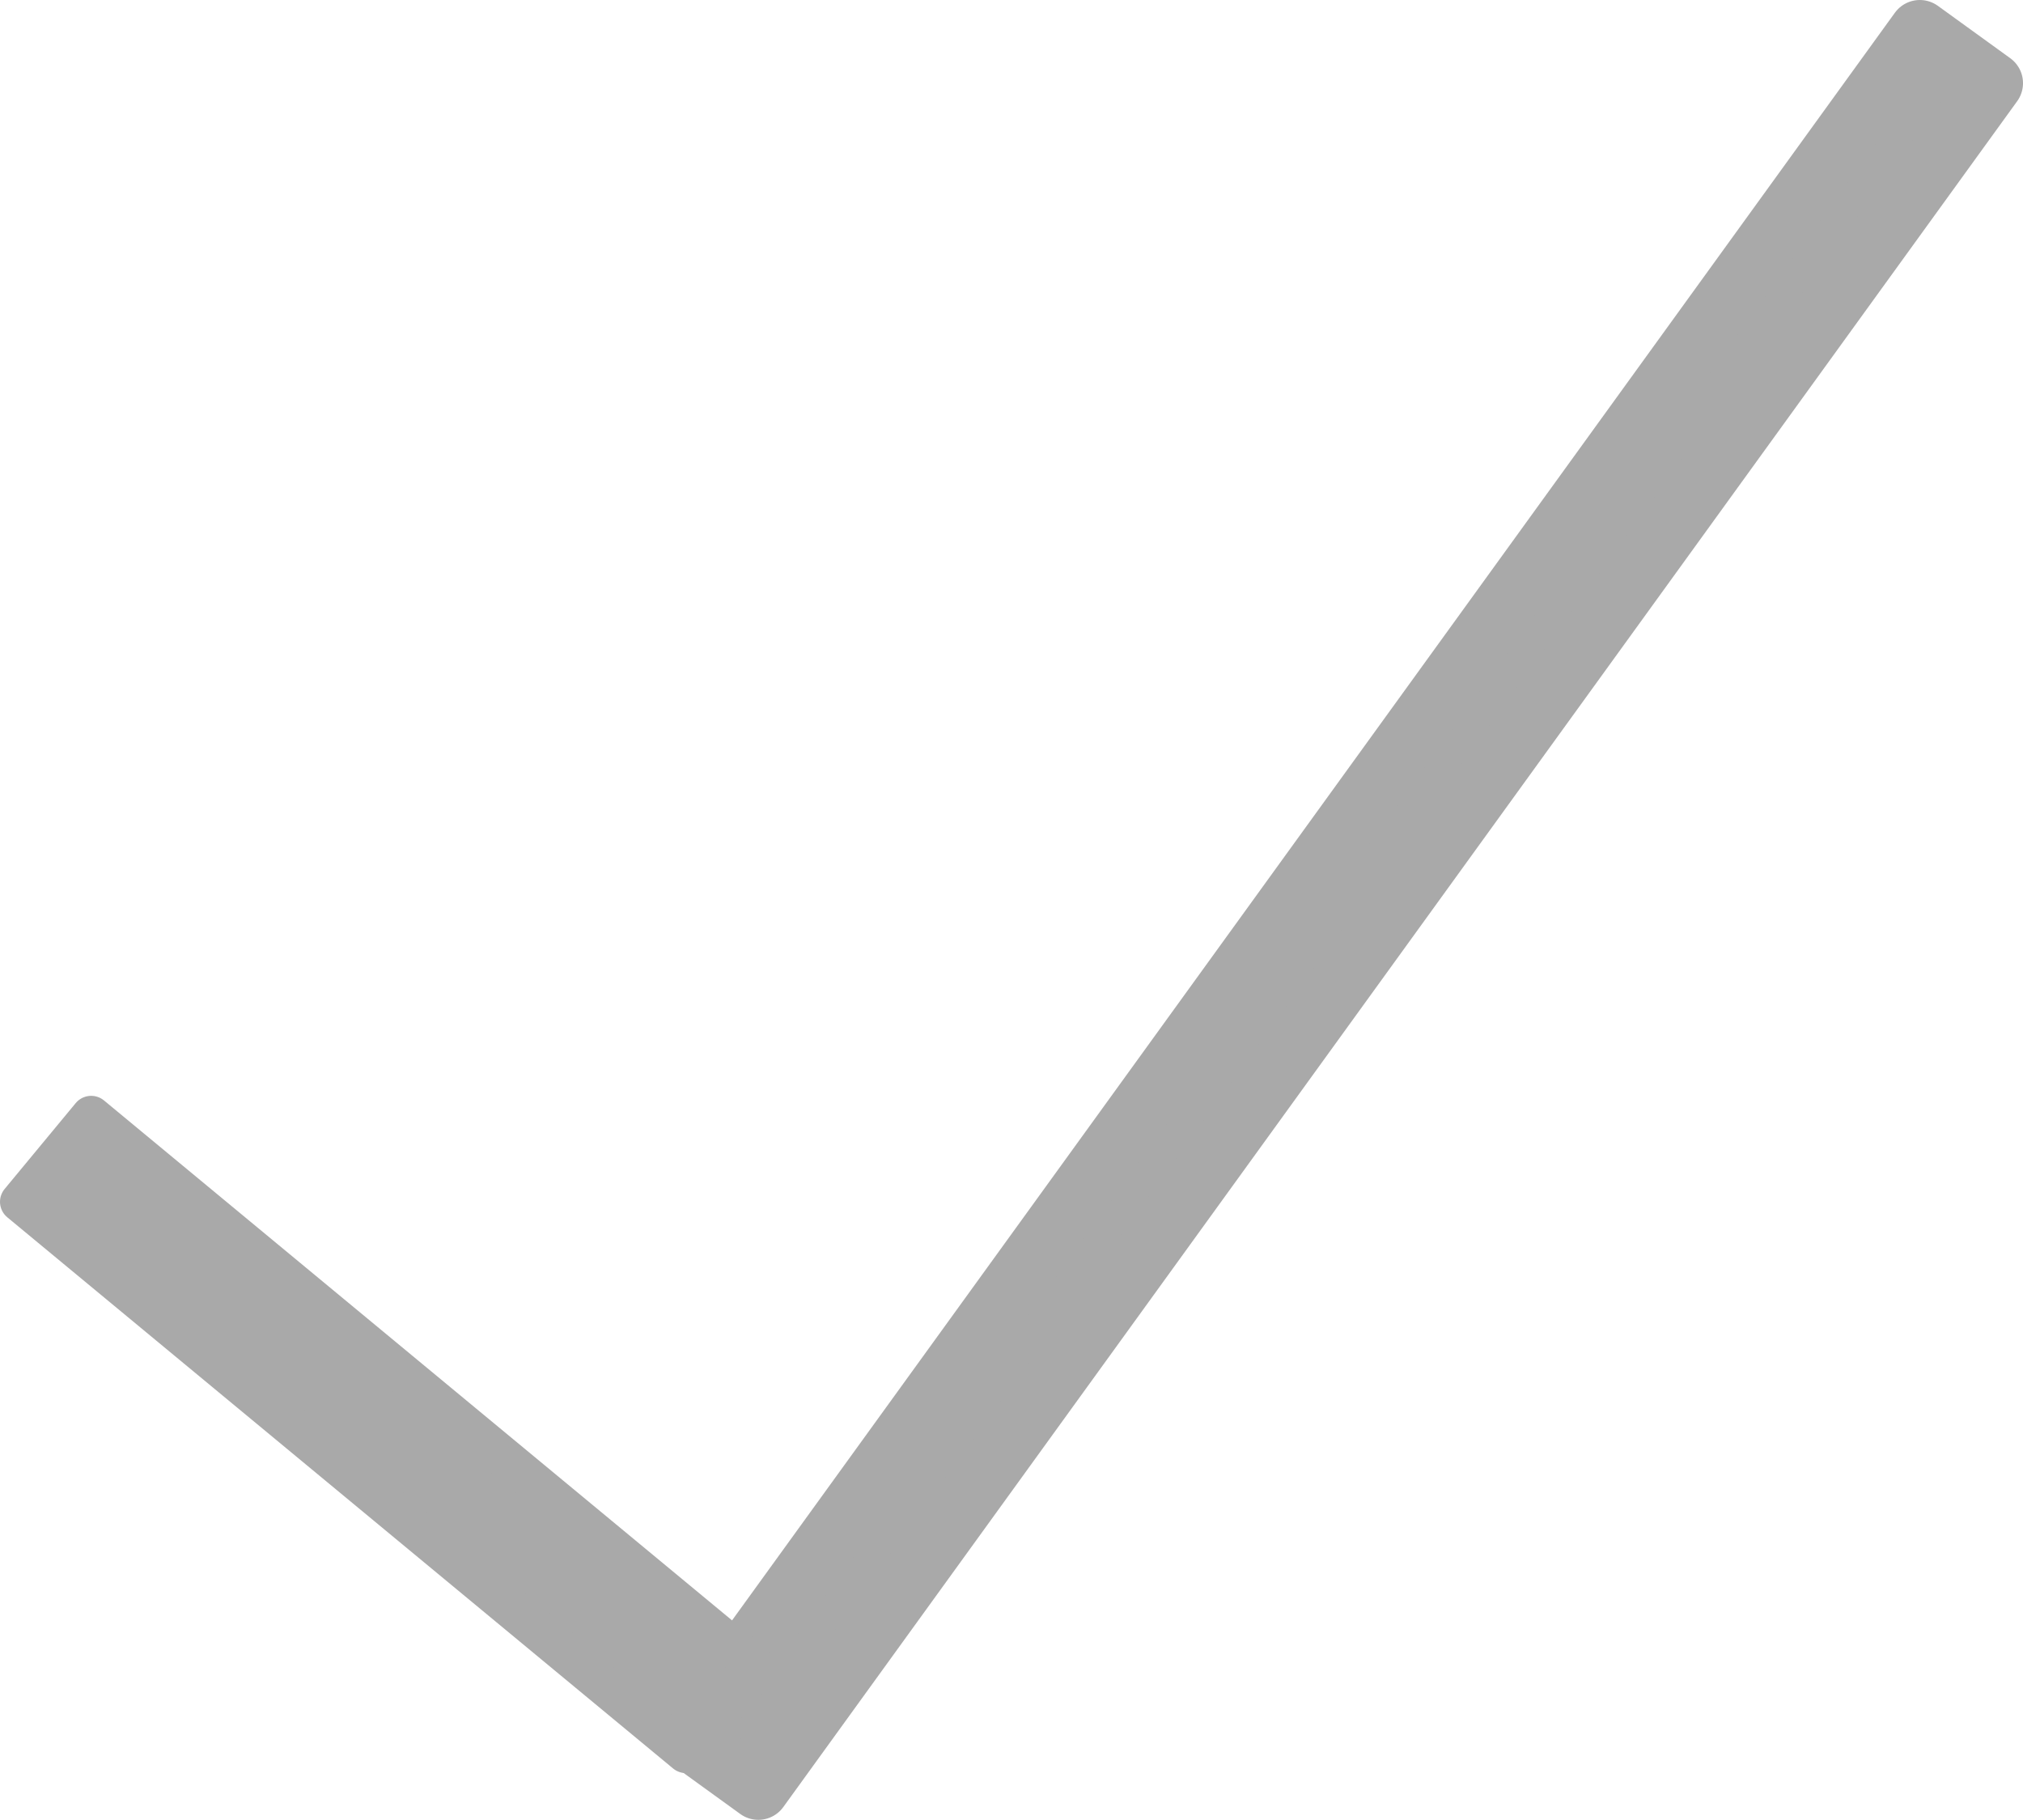
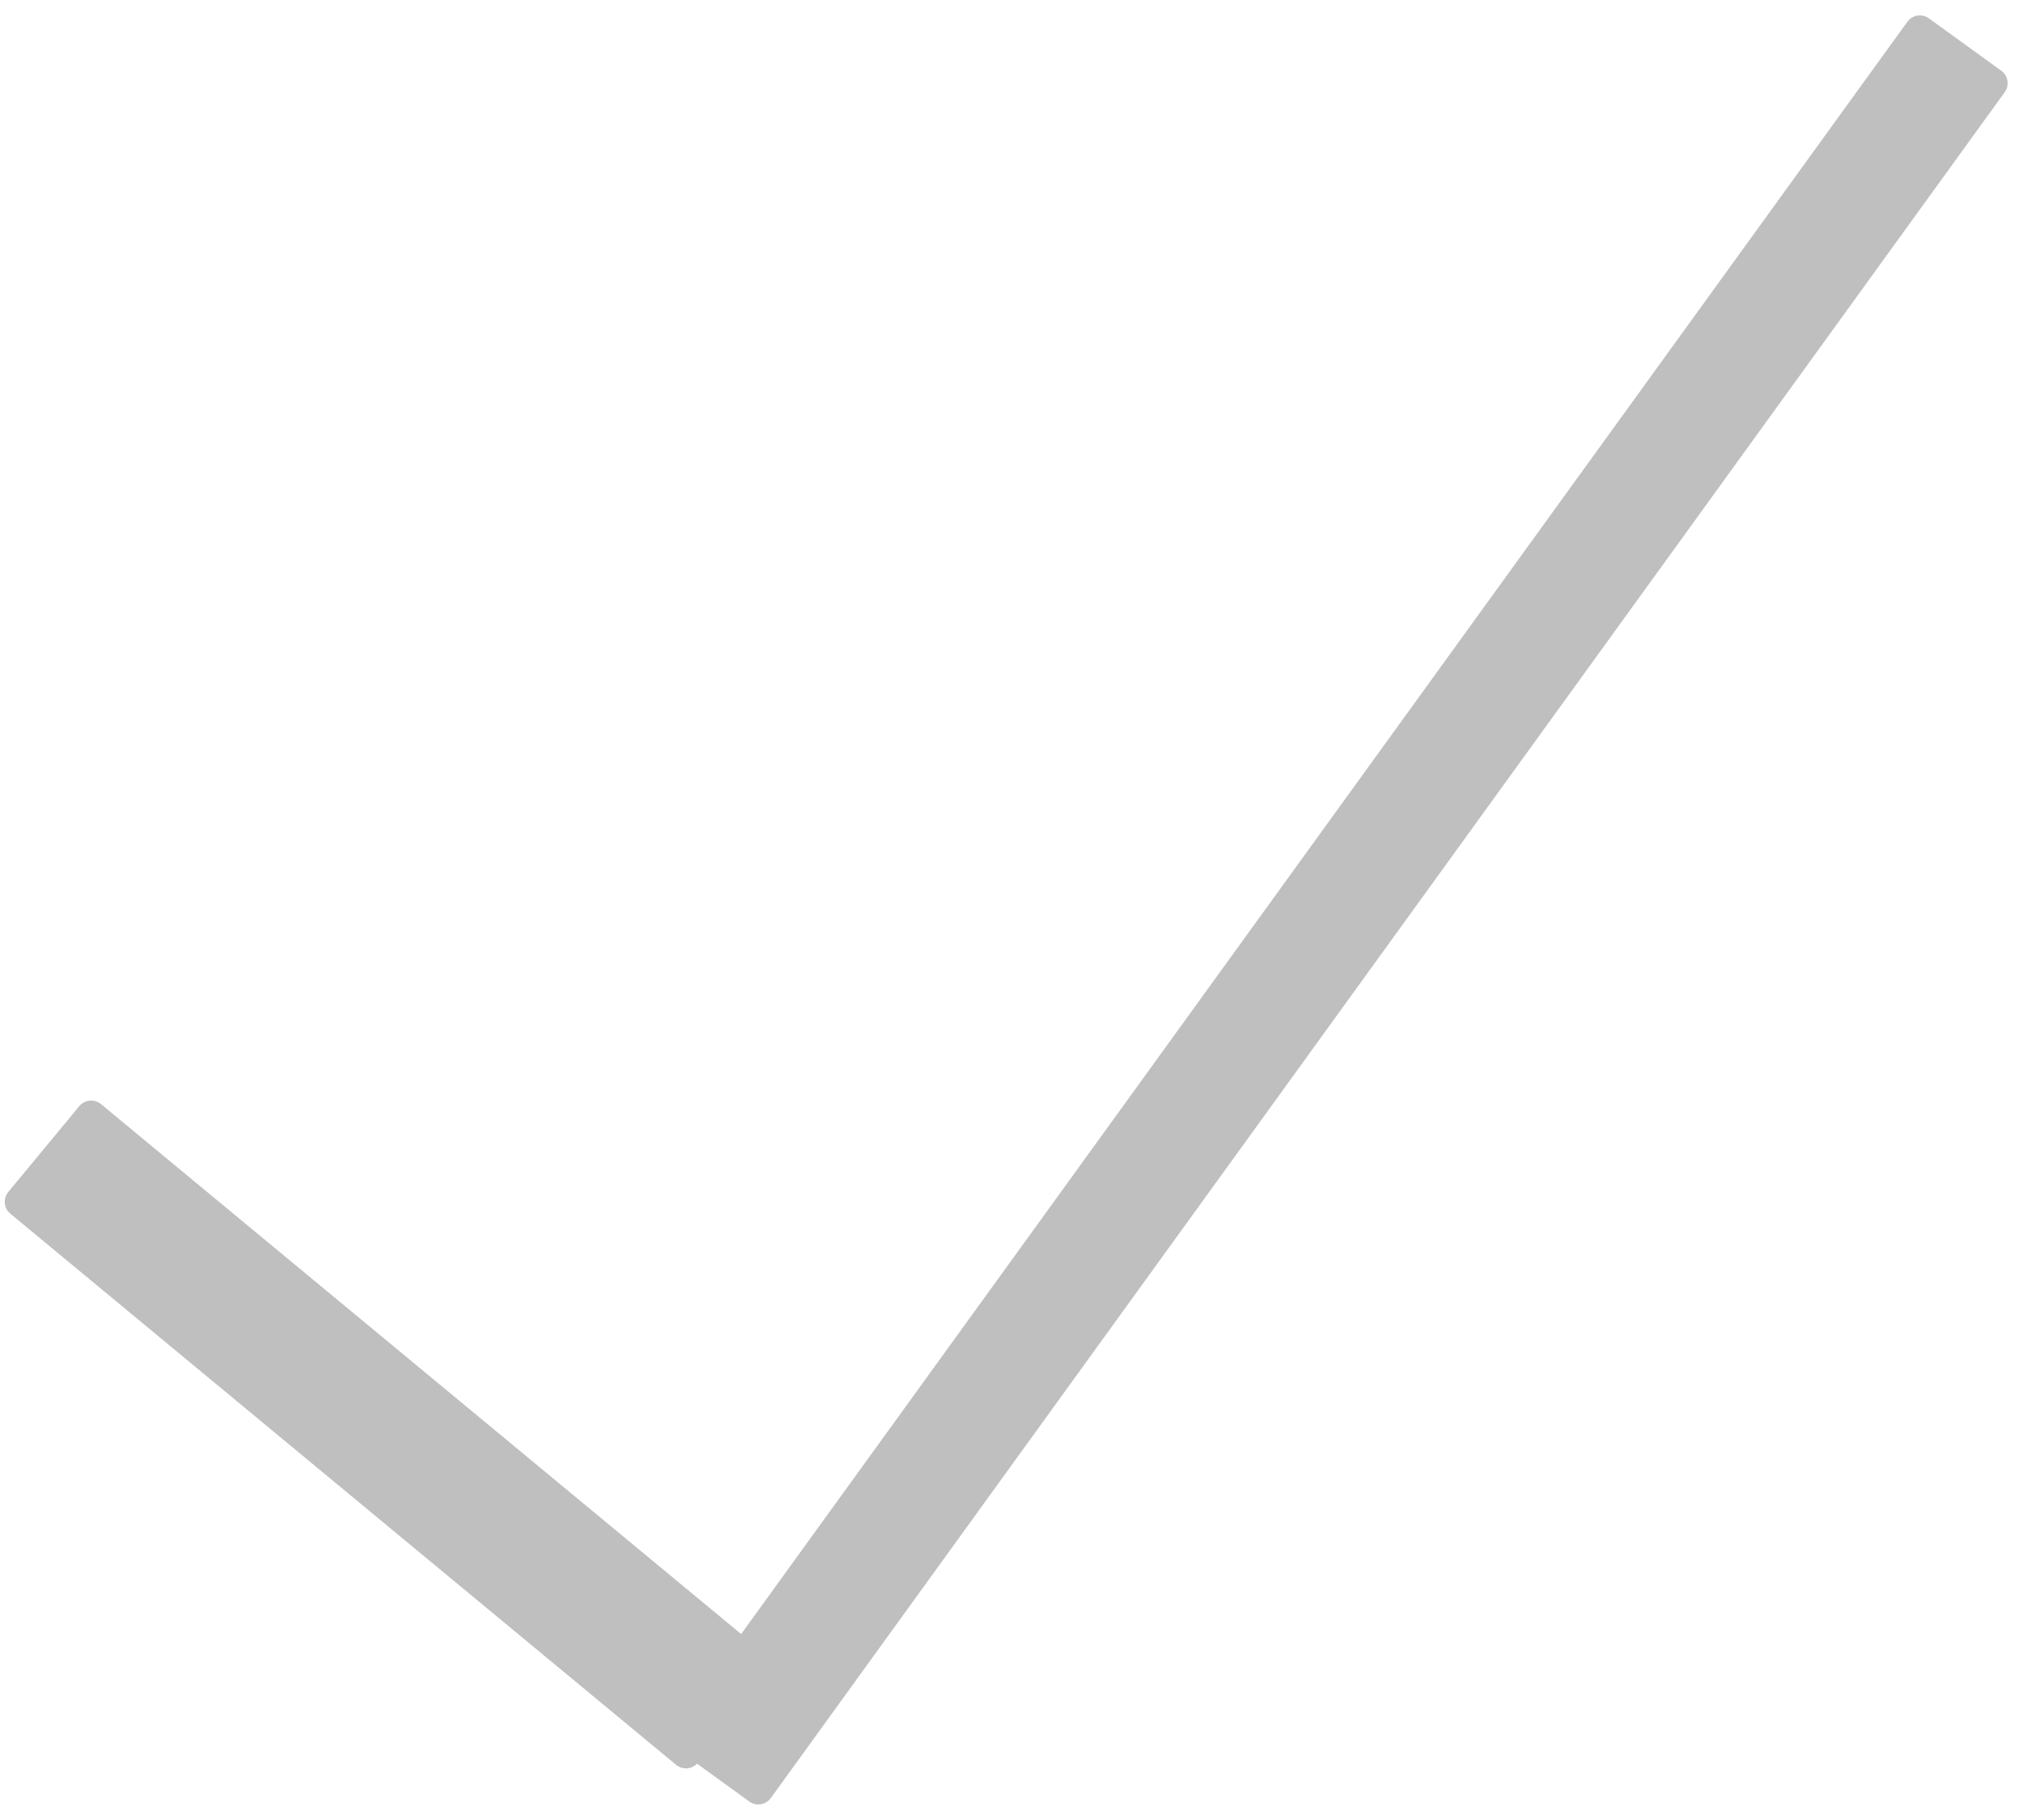
<svg xmlns="http://www.w3.org/2000/svg" id="svg8" version="1.1" viewBox="0 0 65.718 59.115" height="59.115mm" width="65.718mm">
  <defs id="defs2" />
  <g transform="translate(-4.979913,-6.947304)" id="layer1">
    <g id="g1441">
-       <g transform="translate(-3.175,-3.704167)" id="g1445" style="fill:#a9a9a9;stroke:#a9a9a9;stroke-opacity:1;fill-opacity:1">
-         <rect transform="rotate(35.8807)" rx="0" y="-31.892" x="63.968" height="68.391" width="2.903" id="rect1404" style="fill:#a9a9a9;stroke:#a9a9a9;stroke-width:2;stroke-linejoin:round;stroke-miterlimit:4;stroke-dasharray:none;stroke-dashoffset:0;stroke-opacity:1;fill-opacity:1" />
-         <rect transform="rotate(39.618)" y="29.04" x="38.471" height="3.62" width="28.078" id="rect1436" style="fill:#a9a9a9;stroke:#a9a9a9;stroke-width:1.307;stroke-linejoin:round;stroke-miterlimit:4;stroke-dasharray:none;stroke-dashoffset:0;stroke-opacity:1;fill-opacity:1" />
+       <g transform="translate(-3.175,-3.704167)" id="g1445" style="fill:#bfbfbf;stroke:#bfbfbf;stroke-opacity:1;fill-opacity:1;stroke-width:1;stroke-miterlimit:4;stroke-dasharray:none">
+         <rect transform="rotate(35.8807)" rx="0" y="-31.892" x="63.968" height="68.391" width="2.903" id="rect1404" style="fill:#bfbfbf;stroke:#bfbfbf;stroke-width:1;stroke-linejoin:round;stroke-miterlimit:4;stroke-dasharray:none;stroke-dashoffset:0;stroke-opacity:1;fill-opacity:1" />
+         <rect transform="rotate(39.618)" y="29.04" x="38.471" height="3.62" width="28.078" id="rect1436" style="fill:#bfbfbf;stroke:#bfbfbf;stroke-width:1;stroke-linejoin:round;stroke-miterlimit:4;stroke-dasharray:none;stroke-dashoffset:0;stroke-opacity:1;fill-opacity:1" />
      </g>
    </g>
  </g>
</svg>
